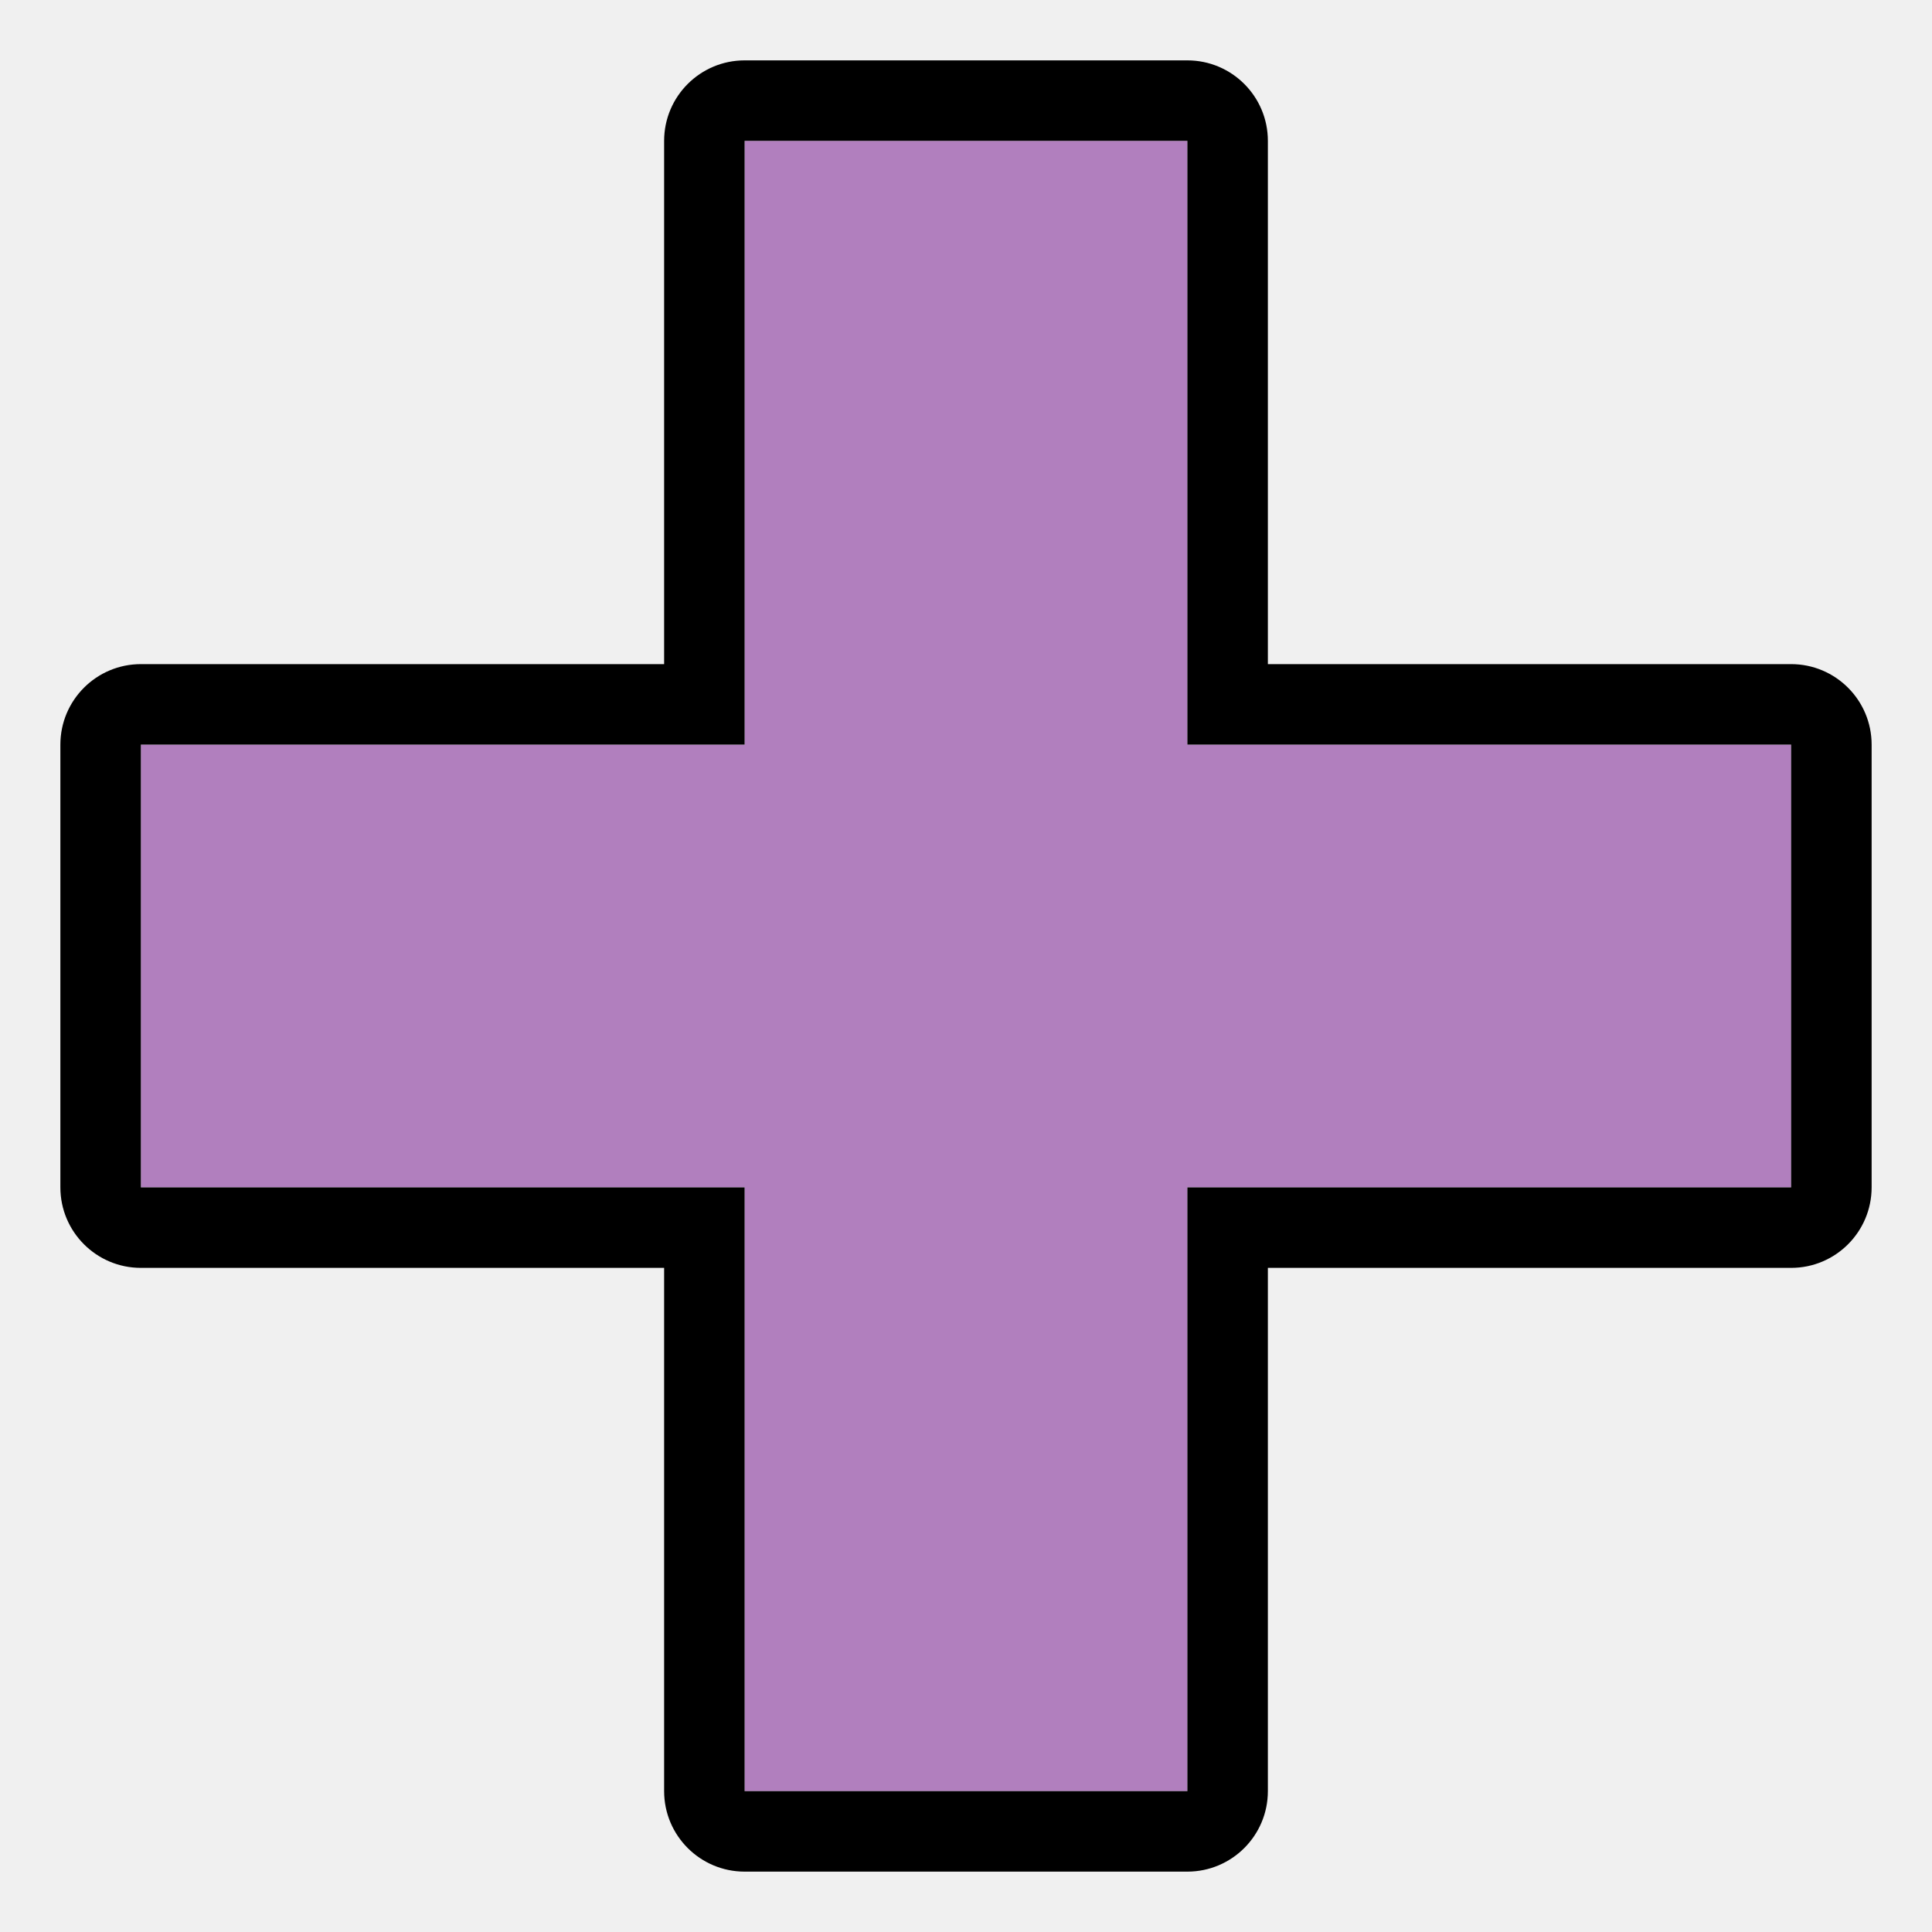
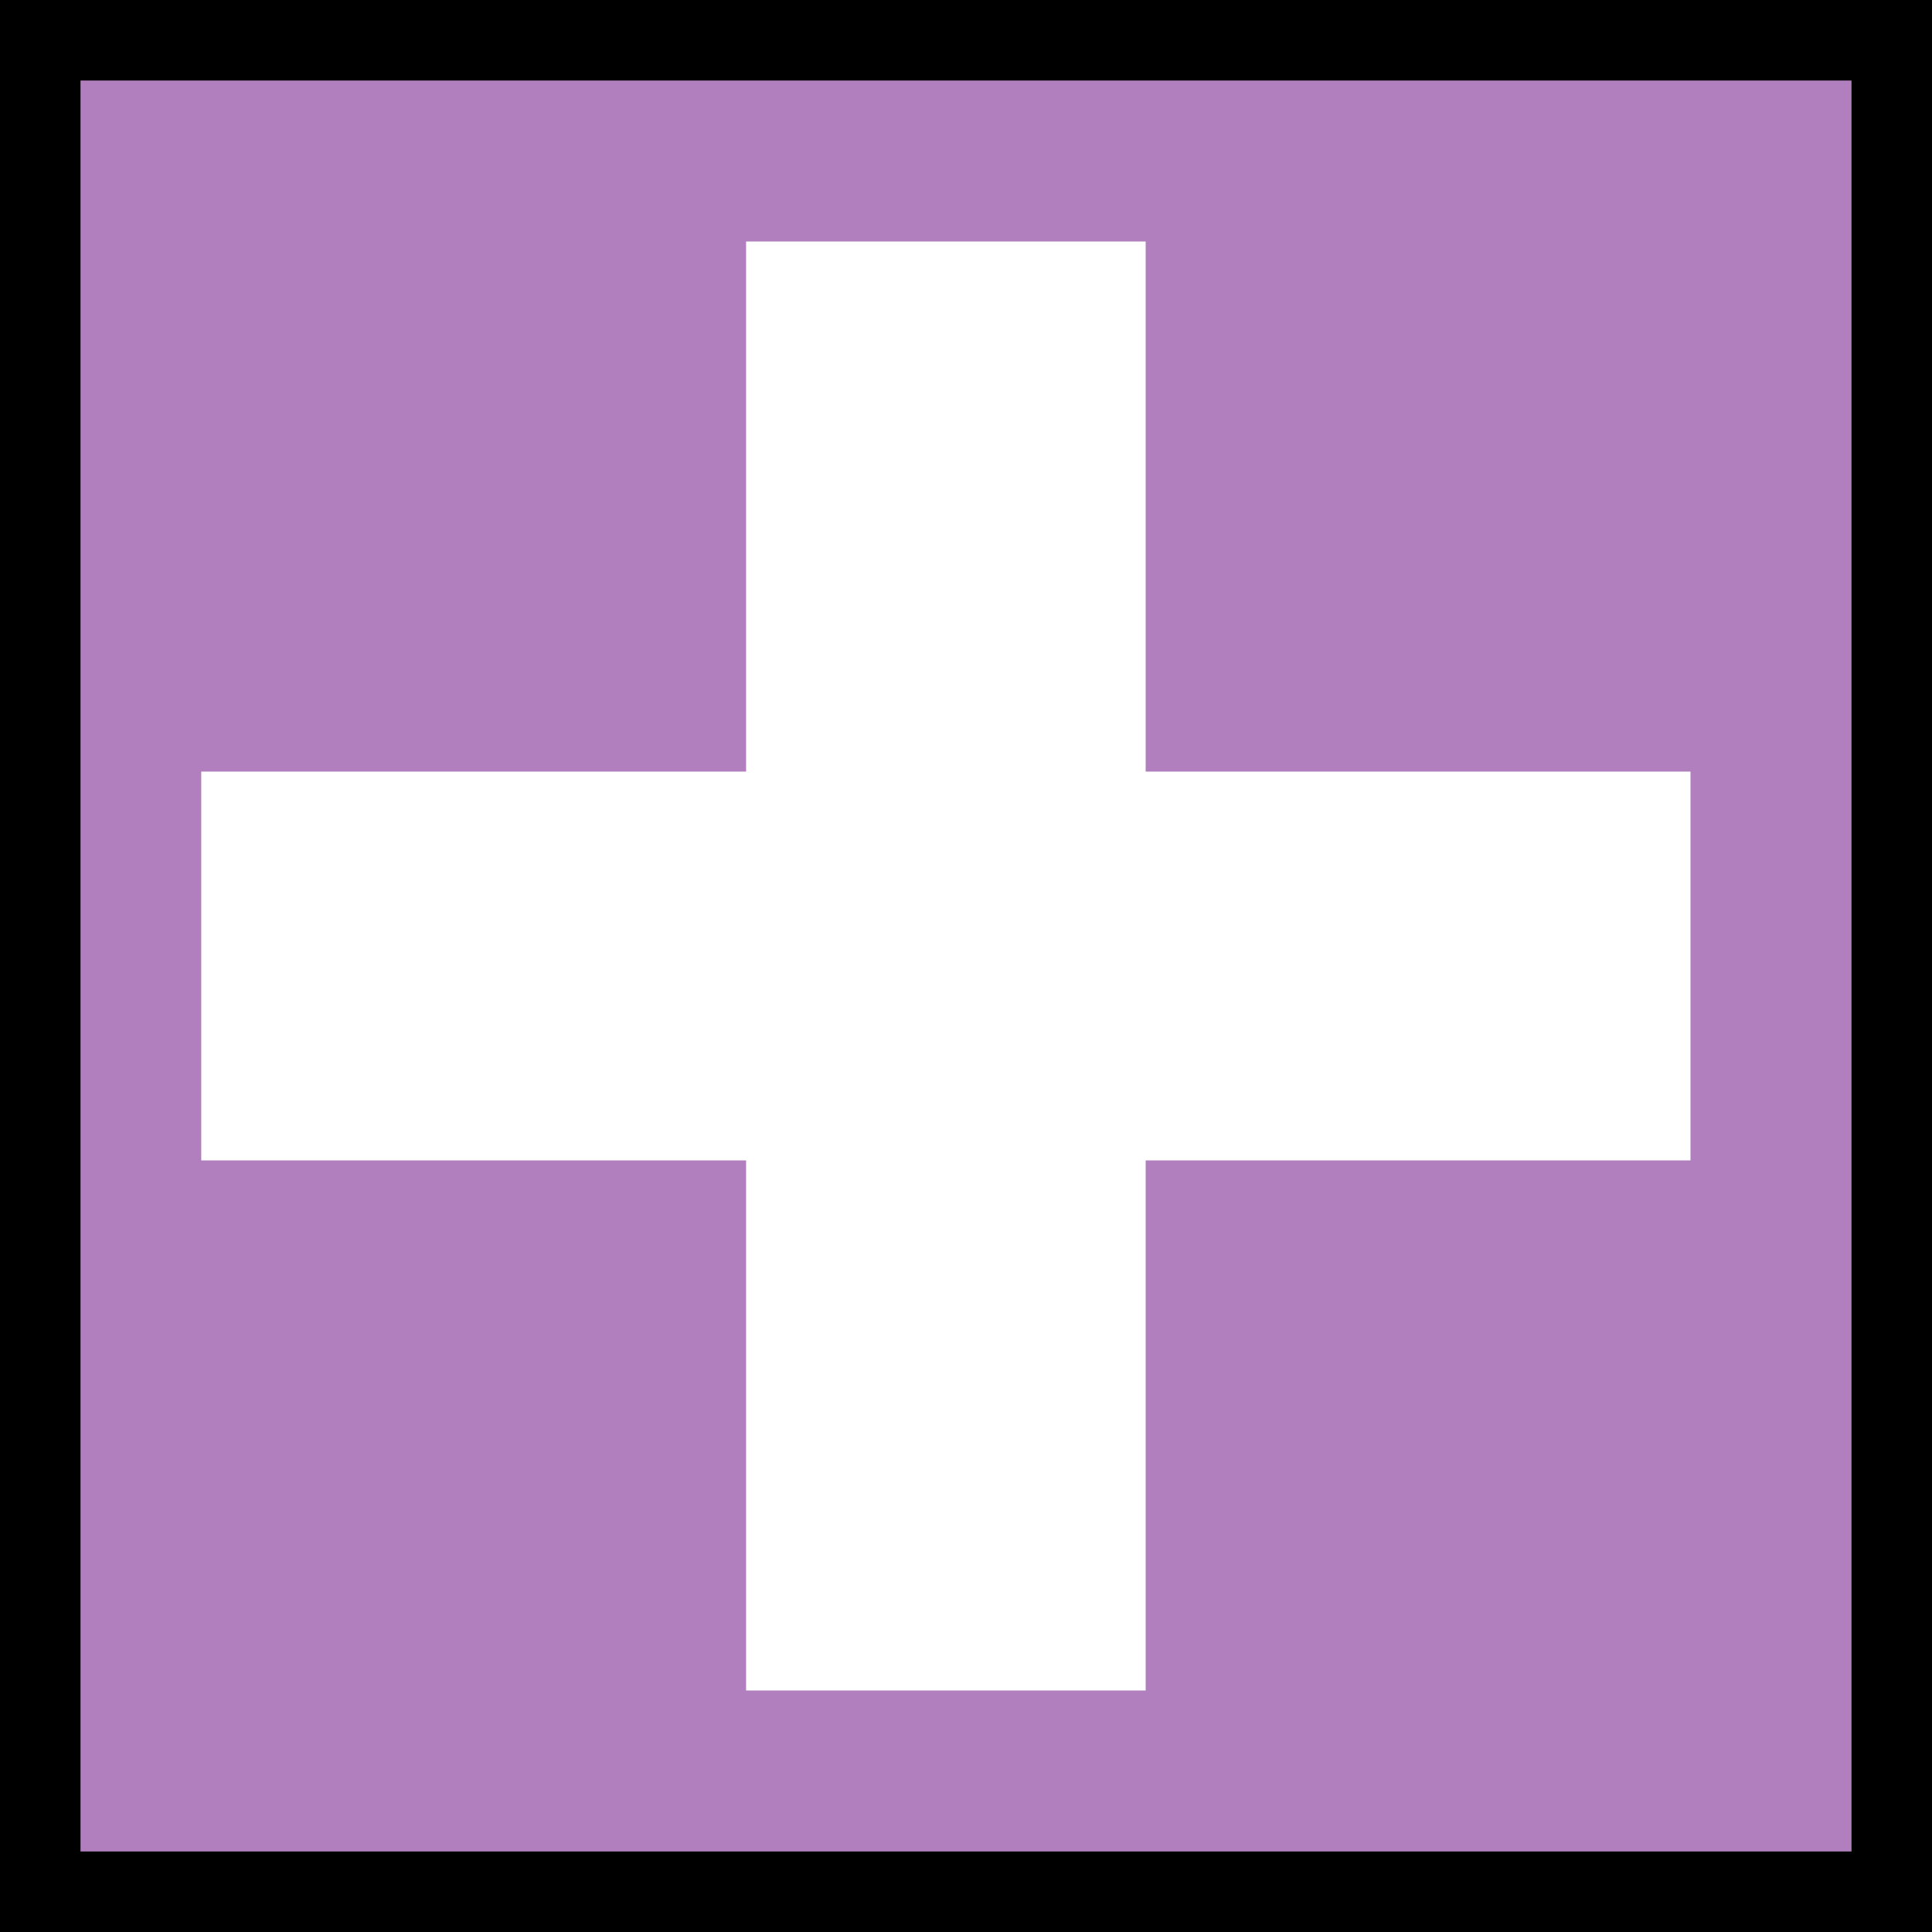
<svg xmlns="http://www.w3.org/2000/svg" width="100%" height="100%" viewBox="0 0 24 24" version="1.1" xml:space="preserve" style="fill-rule:evenodd;clip-rule:evenodd;stroke-linejoin:round;stroke-miterlimit:2;">
  <rect id="add-frame" x="0" y="0" width="24" height="24" style="fill:none;" />
-   <g id="add-frame1">
-     <path d="M9.25,9.25L9.25,1.75L14.75,1.75L14.75,9.25L22.25,9.25L22.25,14.75L14.75,14.75L14.75,22.25L9.25,22.25L9.25,14.75L1.75,14.75L1.75,9.25L9.25,9.25Z" style="fill:#b17fbe;" />
-     <path d="M8.25,8.25L8.25,1.75C8.25,1.198 8.698,0.75 9.25,0.75L14.75,0.75C15.302,0.75 15.75,1.198 15.75,1.75L15.75,8.25L22.25,8.25C22.802,8.25 23.25,8.698 23.25,9.25L23.25,14.75C23.25,15.302 22.802,15.75 22.25,15.75L15.75,15.75L15.75,22.25C15.75,22.802 15.302,23.25 14.75,23.25L9.25,23.25C8.698,23.25 8.25,22.802 8.25,22.25L8.25,15.75L1.75,15.75C1.198,15.75 0.75,15.302 0.75,14.75L0.75,9.25C0.75,8.698 1.198,8.25 1.75,8.25L8.25,8.25ZM9.25,9.25L1.75,9.25L1.75,14.75L9.25,14.75L9.25,22.25L14.75,22.25L14.75,14.75L22.25,14.75L22.25,9.25L14.75,9.25L14.75,1.75L9.25,1.75L9.25,9.25Z" />
+   <clipPath id="_clip1">
+     <rect id="add-frame1" x="0" y="0" width="24" height="24" />
+   </clipPath>
+   <g clip-path="url(#_clip1)">
+     <rect x="0" y="0" width="24" height="24" style="fill:#b17fbe;" />
+     <path d="M24,0L24,24L0,24L0,0L24,0ZM23,1C23,1 1,1 1,1C1,1 1,23 1,23C1,23 23,23 23,23L23,1Z" />
+     <path d="M9.268,9.585L9.268,3L14.232,3L14.232,9.585L21,9.585L21,14.415L14.232,14.415L14.232,21L9.268,21L9.268,14.415L2.5,14.415L2.5,9.585L9.268,9.585Z" style="fill:#fff;" />
  </g>
</svg>
